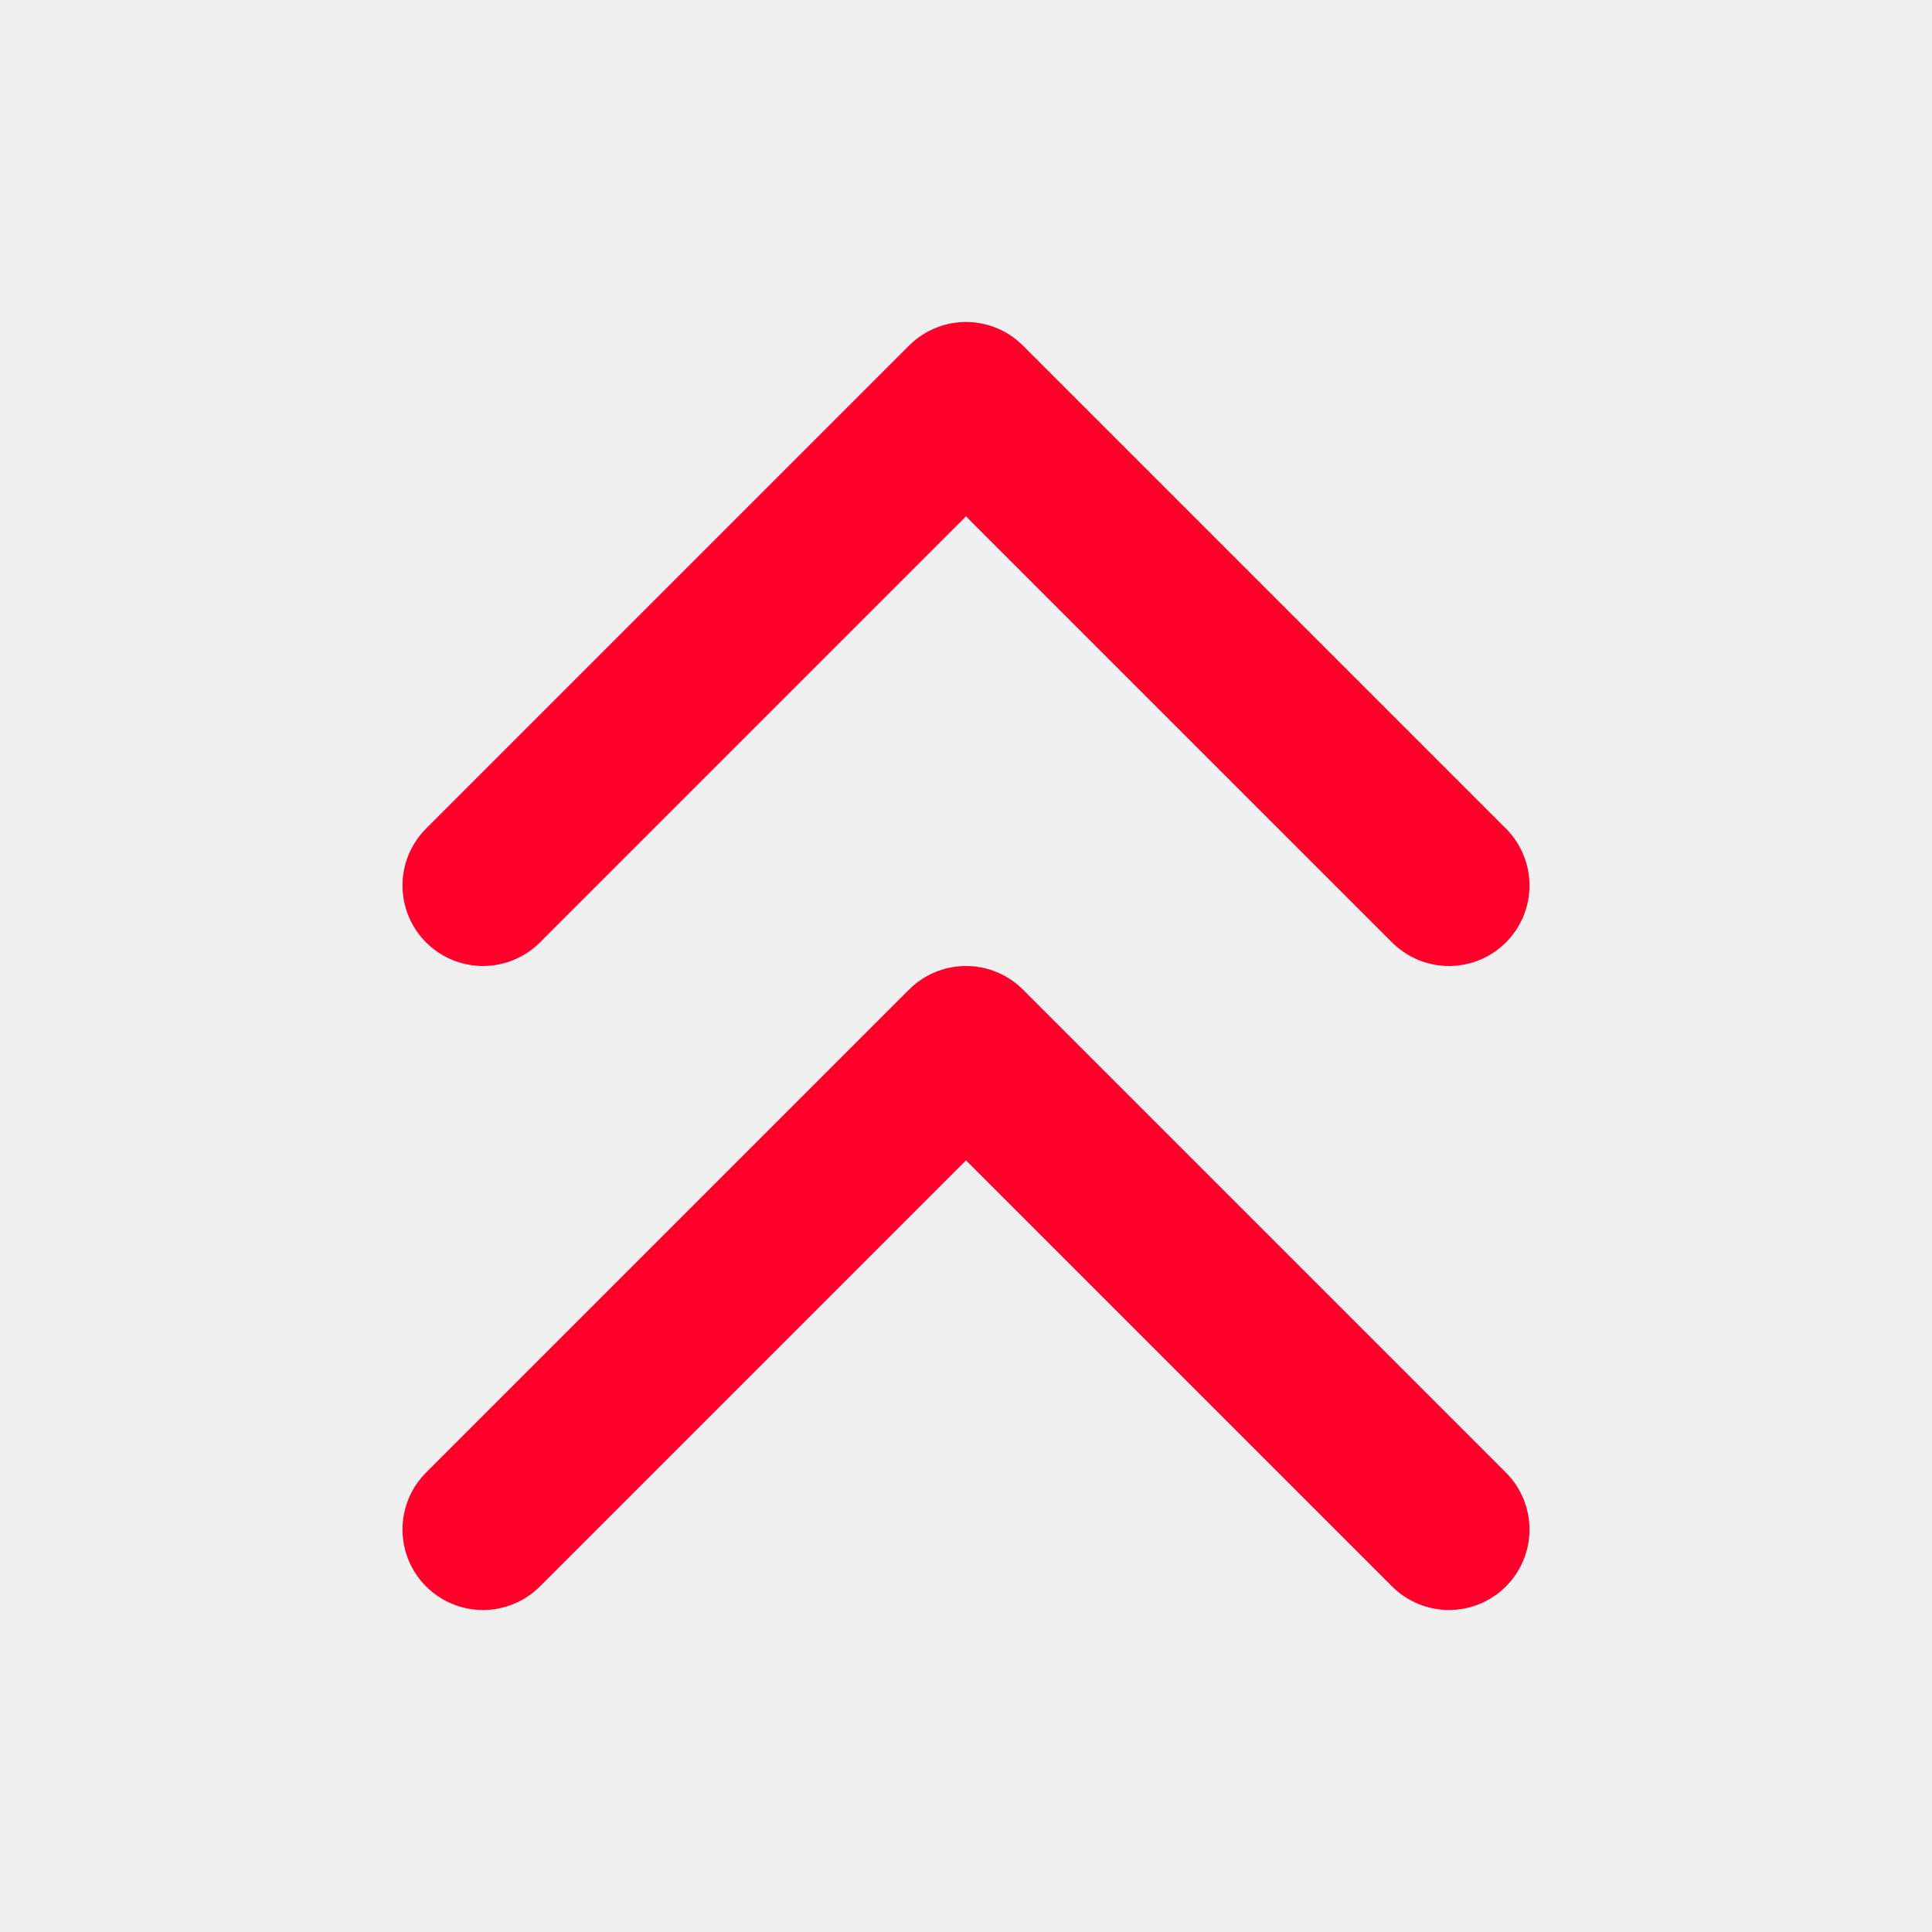
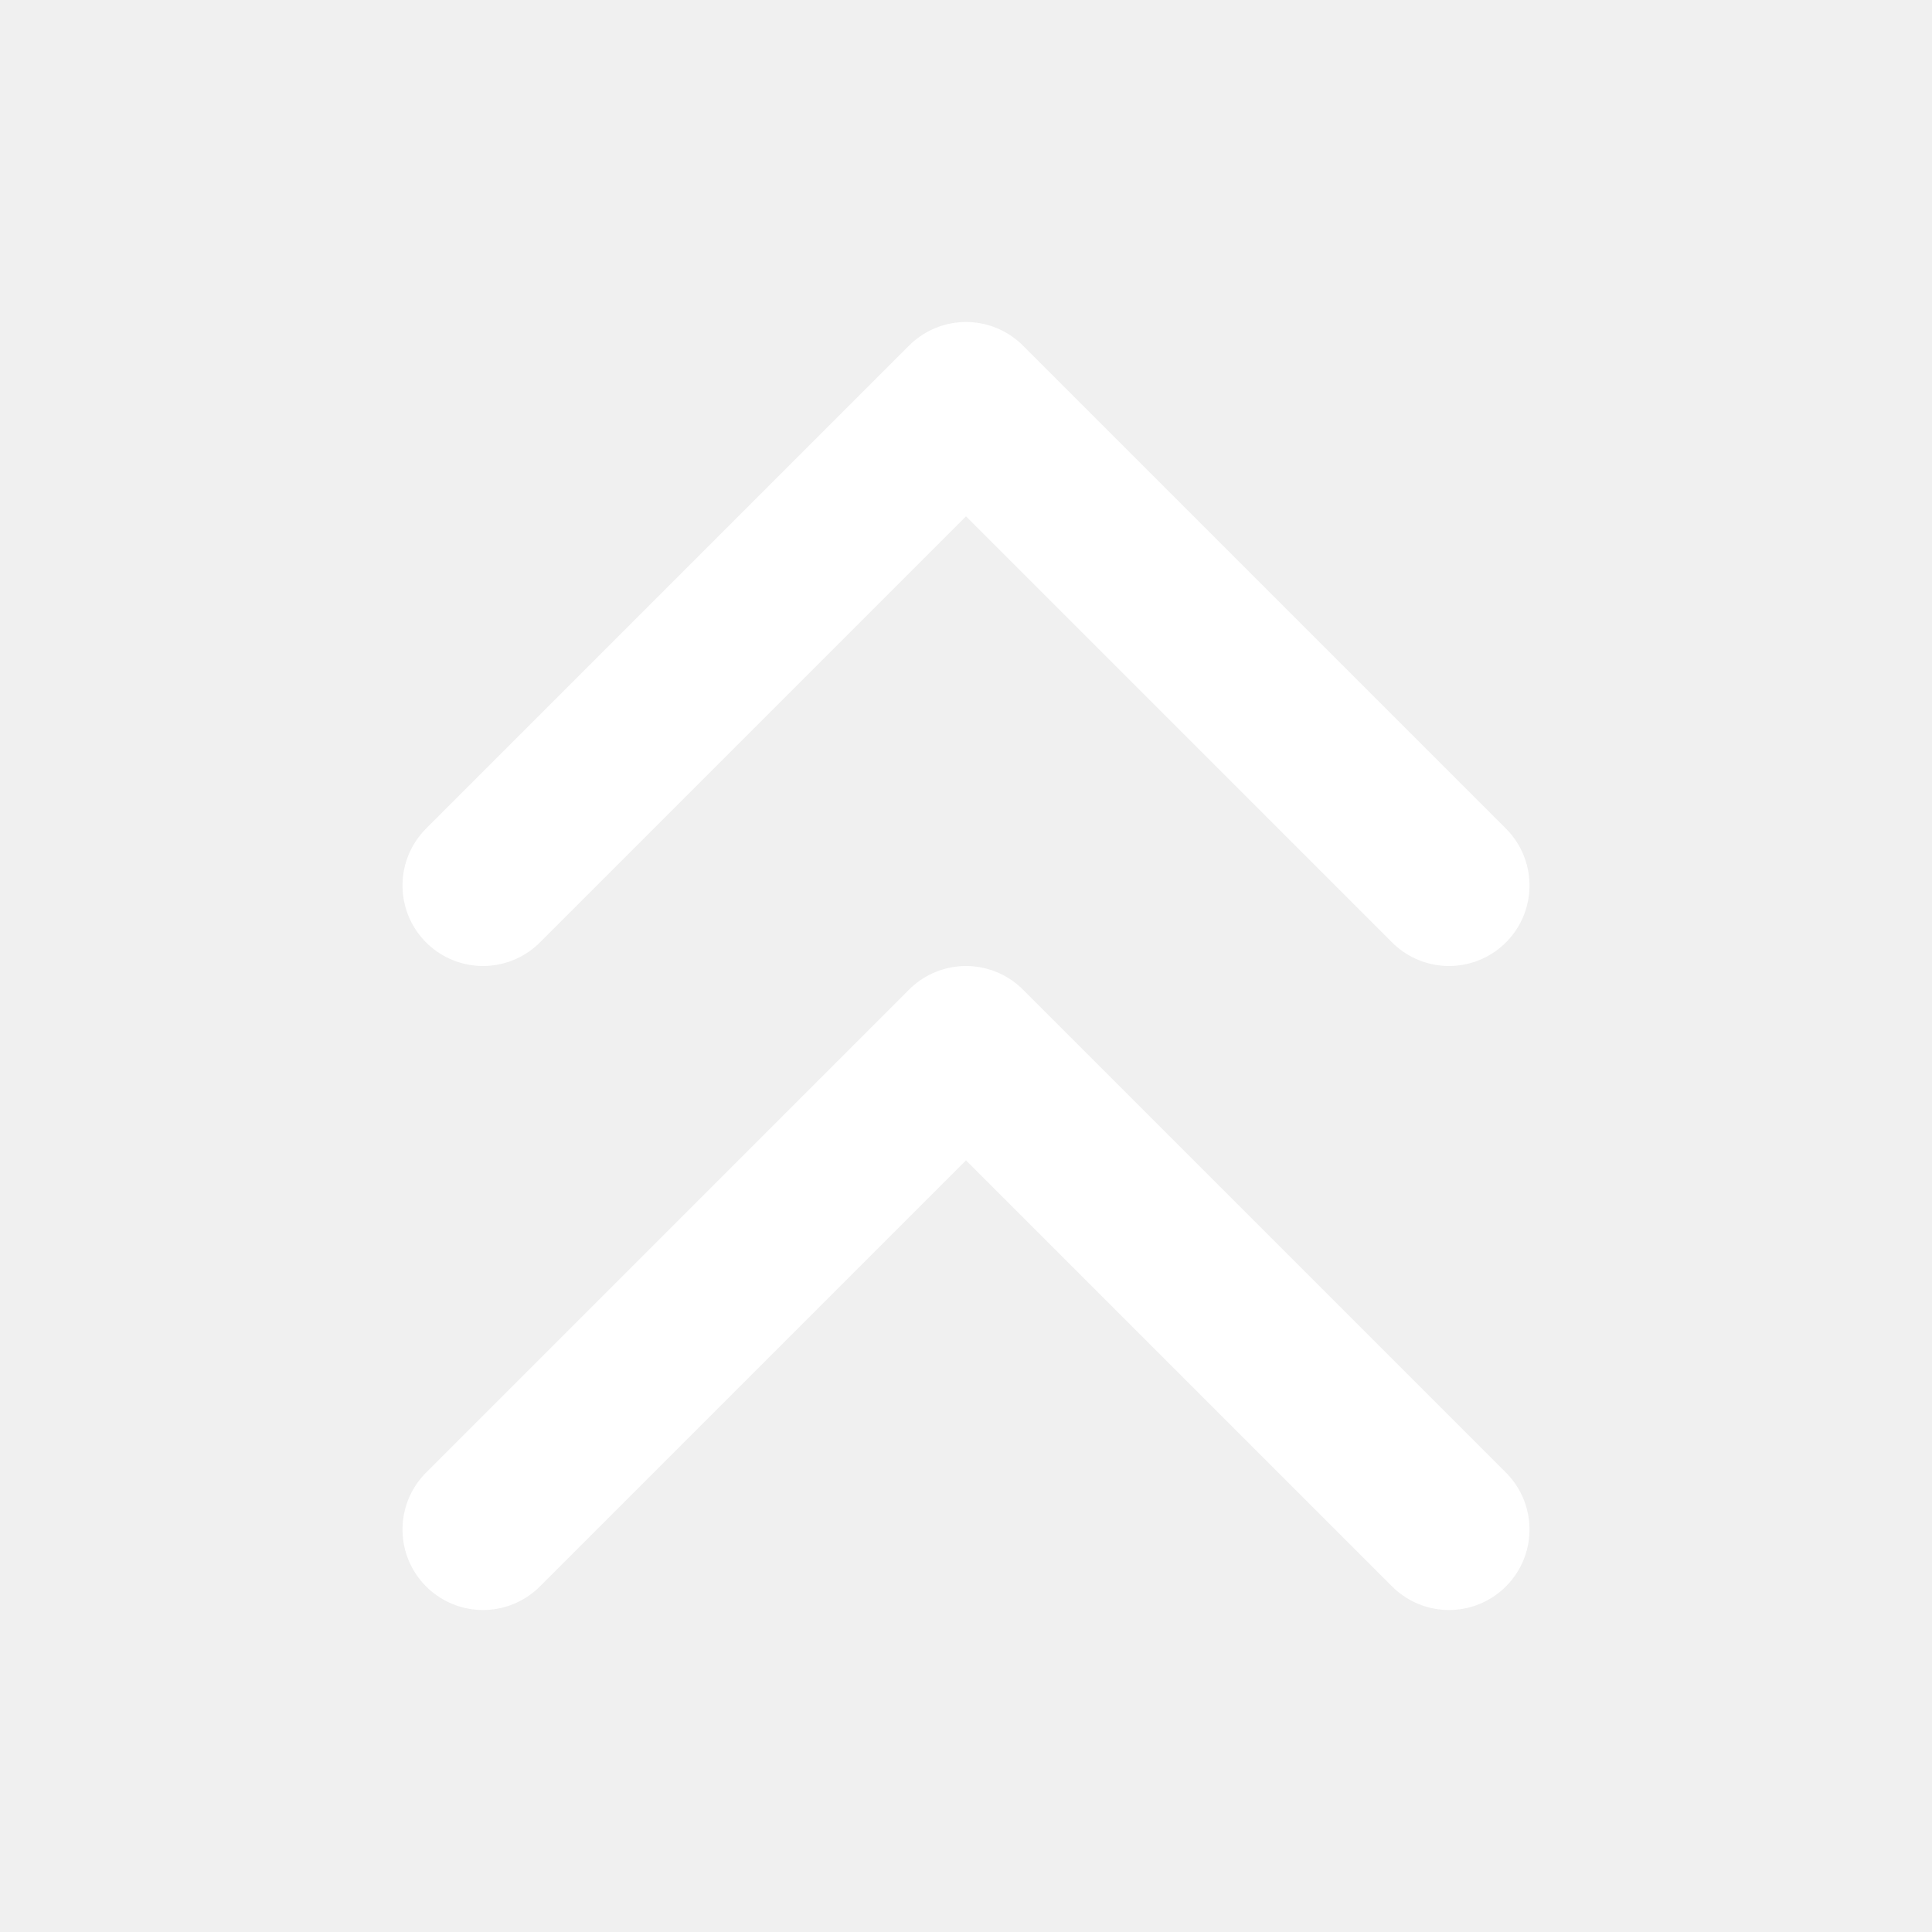
- <svg xmlns="http://www.w3.org/2000/svg" width="45px" height="45px" viewBox="0 0 24 24" stroke-width="2" fill="none" color="#ff002b">
-   <path d="M6 11L12 5L18 11" stroke="#ff002b" stroke-width="2" stroke-linecap="round" stroke-linejoin="round" />
-   <path d="M6 19L12 13L18 19" stroke="#ff002b" stroke-width="2" stroke-linecap="round" stroke-linejoin="round" />
+ <svg xmlns="http://www.w3.org/2000/svg" width="45px" height="45px" viewBox="0 0 24 24" stroke-width="2" fill="none" color="#ffffff">
+   <path d="M6 11L12 5L18 11" stroke="#ffffff" stroke-width="2" stroke-linecap="round" stroke-linejoin="round" />
+   <path d="M6 19L12 13L18 19" stroke="#ffffff" stroke-width="2" stroke-linecap="round" stroke-linejoin="round" />
</svg>
